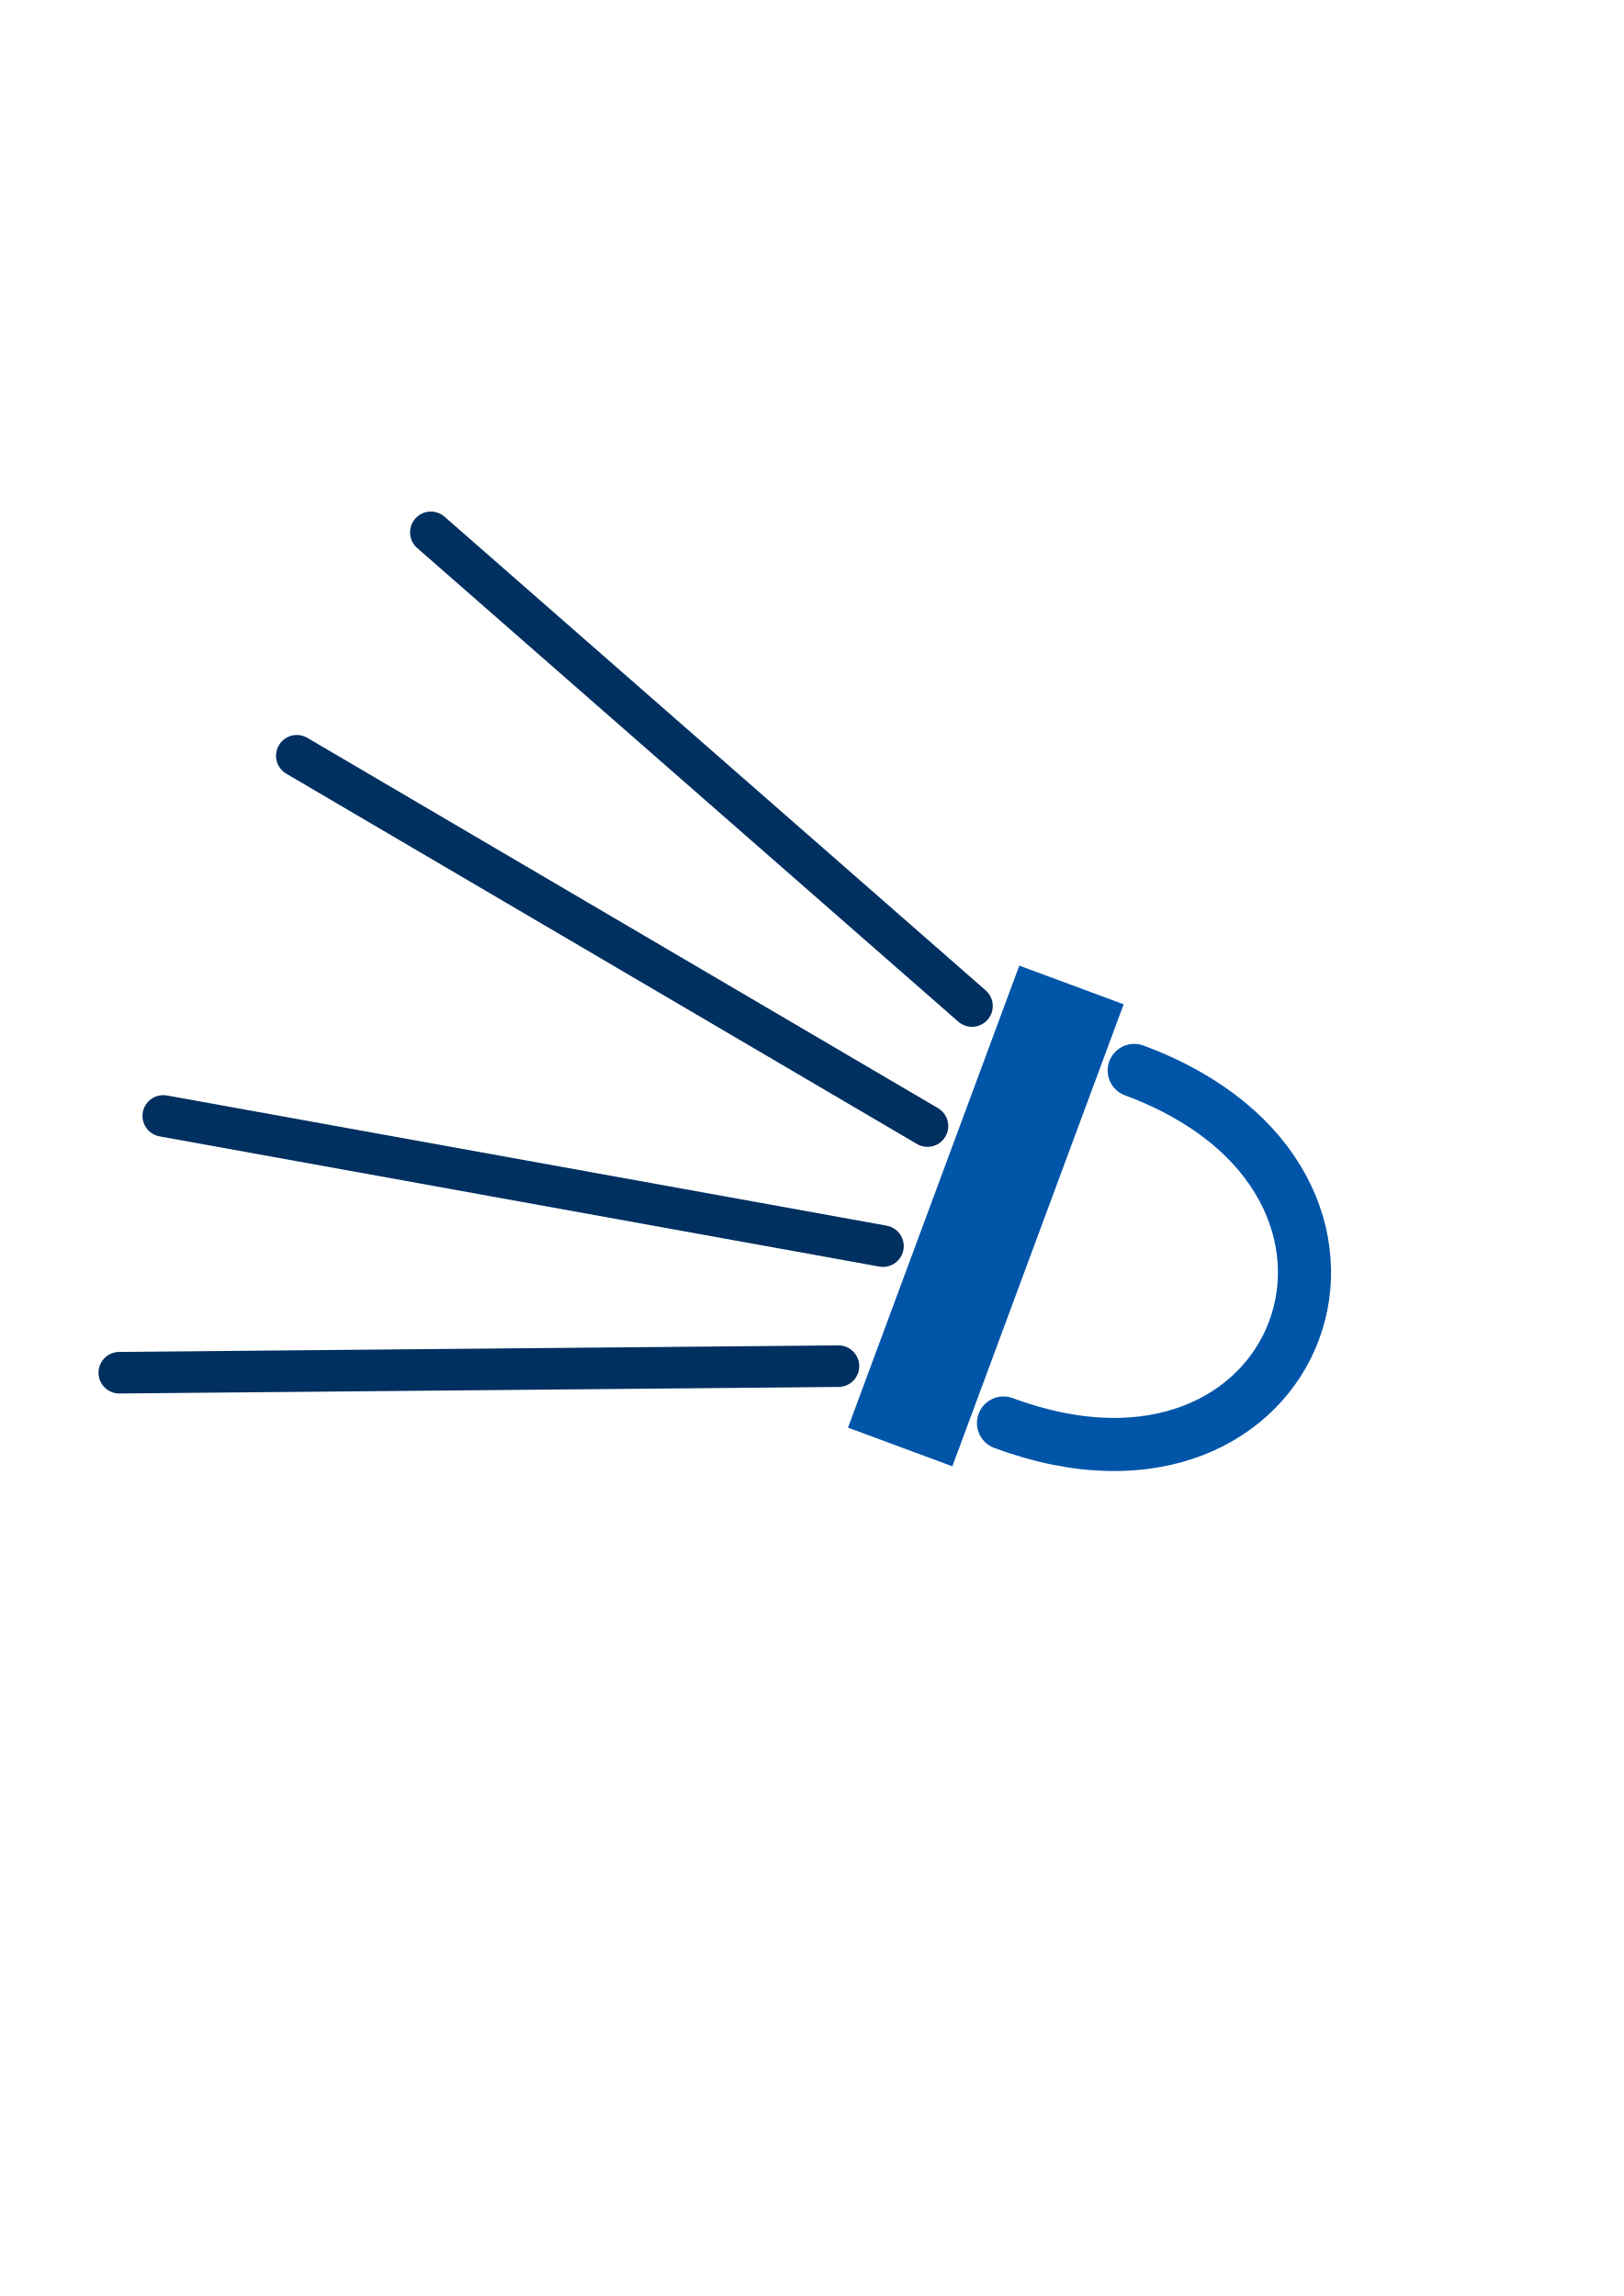
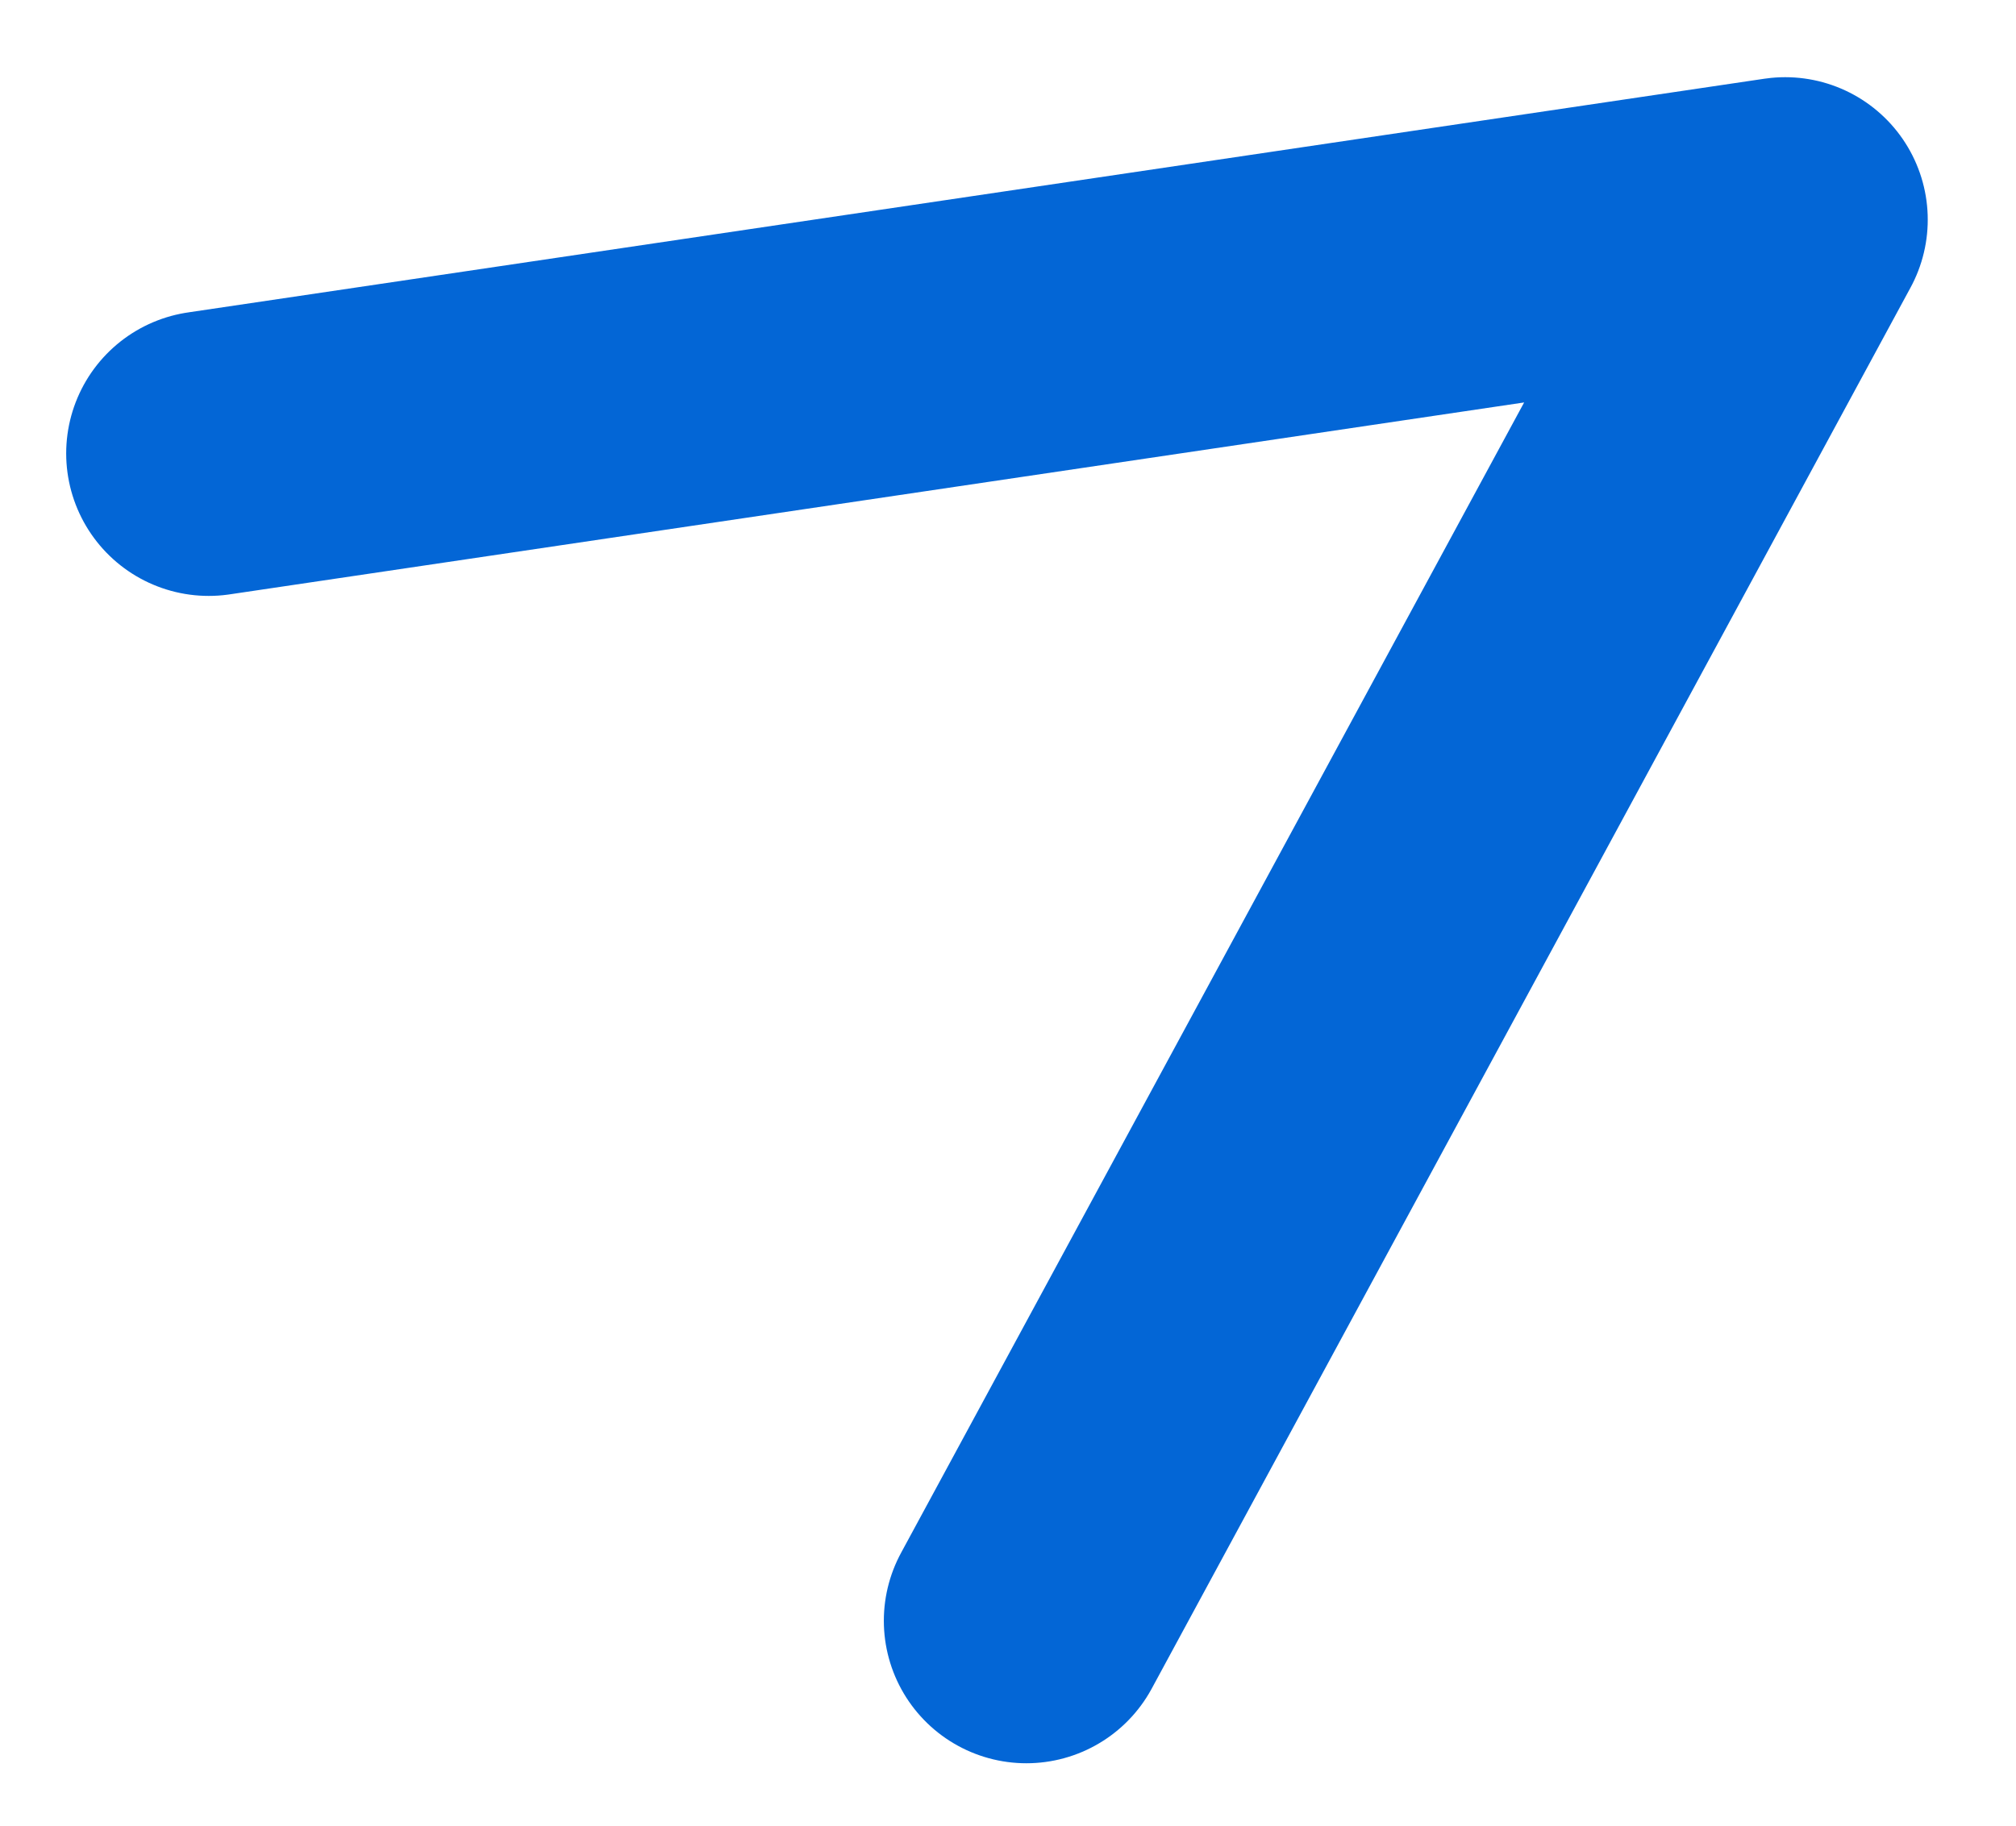
- <svg xmlns="http://www.w3.org/2000/svg" xmlns:xlink="http://www.w3.org/1999/xlink" width="210mm" height="297mm" id="svg2" version="1.1">
-   <defs id="defs4">
-     <linearGradient id="linearGradient4242">
-       <stop id="stop4244" offset="0" style="stop-color:#000000;stop-opacity:0" />
-       <stop id="stop4246" offset="1" style="stop-color:#000000;stop-opacity:0;" />
-     </linearGradient>
-     <linearGradient id="linearGradient4236">
-       <stop id="stop4238" offset="0" style="stop-color:#000000;stop-opacity:0" />
-       <stop id="stop4240" offset="1" style="stop-color:#000000;stop-opacity:0;" />
-     </linearGradient>
-     <linearGradient id="linearGradient4230">
-       <stop id="stop4232" offset="0" style="stop-color:#000000;stop-opacity:0" />
-       <stop id="stop4234" offset="1" style="stop-color:#000000;stop-opacity:0;" />
-     </linearGradient>
-     <linearGradient id="linearGradient4224">
-       <stop id="stop4226" offset="0" style="stop-color:#000000;stop-opacity:0" />
-       <stop id="stop4228" offset="1" style="stop-color:#000000;stop-opacity:0;" />
-     </linearGradient>
-     <linearGradient id="linearGradient4218">
-       <stop id="stop4220" offset="0" style="stop-color:#000000;stop-opacity:0" />
-       <stop id="stop4222" offset="1" style="stop-color:#000000;stop-opacity:0;" />
-     </linearGradient>
-     <linearGradient id="linearGradient4200">
-       <stop style="stop-color:#000000;stop-opacity:0" offset="0" id="stop4202" />
-       <stop style="stop-color:#000000;stop-opacity:0;" offset="1" id="stop4204" />
-     </linearGradient>
-     <linearGradient id="linearGradient4074">
-       <stop style="stop-color:#005bb5;stop-opacity:1;" offset="0" id="stop4076" />
-       <stop style="stop-color:#005bb5;stop-opacity:0;" offset="1" id="stop4078" />
-     </linearGradient>
-     <linearGradient xlink:href="#linearGradient4200" id="linearGradient4206" x1="714.545" y1="619.635" x2="-121.818" y2="490.544" gradientUnits="userSpaceOnUse" />
-     <linearGradient xlink:href="#linearGradient4242" id="linearGradient4208" x1="714.545" y1="619.635" x2="-121.818" y2="490.544" gradientUnits="userSpaceOnUse" />
-     <linearGradient xlink:href="#linearGradient4236" id="linearGradient4210" x1="714.545" y1="619.635" x2="-121.818" y2="490.544" gradientUnits="userSpaceOnUse" />
-     <linearGradient xlink:href="#linearGradient4230" id="linearGradient4212" x1="714.545" y1="619.635" x2="-121.818" y2="490.544" gradientUnits="userSpaceOnUse" />
-     <linearGradient xlink:href="#linearGradient4224" id="linearGradient4214" x1="714.545" y1="619.635" x2="-121.818" y2="490.544" gradientUnits="userSpaceOnUse" />
-     <linearGradient xlink:href="#linearGradient4218" id="linearGradient4216" x1="714.545" y1="619.635" x2="-121.818" y2="490.544" gradientUnits="userSpaceOnUse" />
-   </defs>
-   <g id="layer1">
-     <path style="fill:url(#linearGradient4216);stroke:#0055a9;stroke-width:54.398;stroke-linecap:square;stroke-linejoin:miter;stroke-miterlimit:4;stroke-opacity:1;stroke-dasharray:none;marker-mid:none;fill-opacity:1" d="M 514.307,507.05 C 471.089,623.635 449.48,681.928 449.48,681.928" id="path2987" />
-     <path style="fill:url(#linearGradient4214);stroke:#0055a9;stroke-width:25.975;stroke-linecap:round;stroke-linejoin:miter;stroke-miterlimit:4;stroke-opacity:1;stroke-dasharray:none;fill-opacity:1" d="m 554.44,523.346 c 146.82,54.426 82.918,226.808 -63.902,172.382" id="path2989" />
-     <path style="fill:url(#linearGradient4212);stroke:#003060;stroke-width:20.325;stroke-linecap:round;stroke-linejoin:miter;stroke-miterlimit:4;stroke-opacity:1;stroke-dasharray:none;fill-opacity:1" d="M 475.126,491.843 C 210.608,260.269 210.608,260.269 210.608,260.269" id="path3765" />
-     <path style="fill:url(#linearGradient4210);stroke:#003060;stroke-width:20.325;stroke-linecap:round;stroke-linejoin:miter;stroke-miterlimit:4;stroke-opacity:1;stroke-dasharray:none;fill-opacity:1" d="M 409.854,667.921 C 58.306,671.12 58.306,671.12 58.306,671.12" id="path3767" />
-     <path style="fill:url(#linearGradient4208);stroke:#003060;stroke-width:20.325;stroke-linecap:round;stroke-linejoin:miter;stroke-miterlimit:4;stroke-opacity:1;stroke-dasharray:none;fill-opacity:1" d="M 453.369,550.536 C 145.091,369.499 145.091,369.499 145.091,369.499" id="path3769" />
-     <path style="fill:url(#linearGradient4206);stroke:#003060;stroke-width:20.325;stroke-linecap:round;stroke-linejoin:miter;stroke-miterlimit:4;stroke-opacity:1;stroke-dasharray:none;fill-opacity:1" d="M 431.611,609.228 C 79.818,545.578 79.818,545.578 79.818,545.578" id="path3771" />
+ <svg xmlns="http://www.w3.org/2000/svg" id="svg854" version="1.1" viewBox="0 0 34.553 31.304" height="31.304mm" width="34.553mm">
+   <defs id="defs848" />
+   <g transform="translate(-62.09861,-36.50863)" id="layer1">
+     <path id="path843" d="M 65.676,44.282 92.696,40.275 79.69,64.295 v 0" style="fill:none;stroke:#0366d6;stroke-width:4.886;stroke-linecap:round;stroke-linejoin:round;stroke-miterlimit:4;stroke-dasharray:none;stroke-opacity:1" />
  </g>
</svg>
